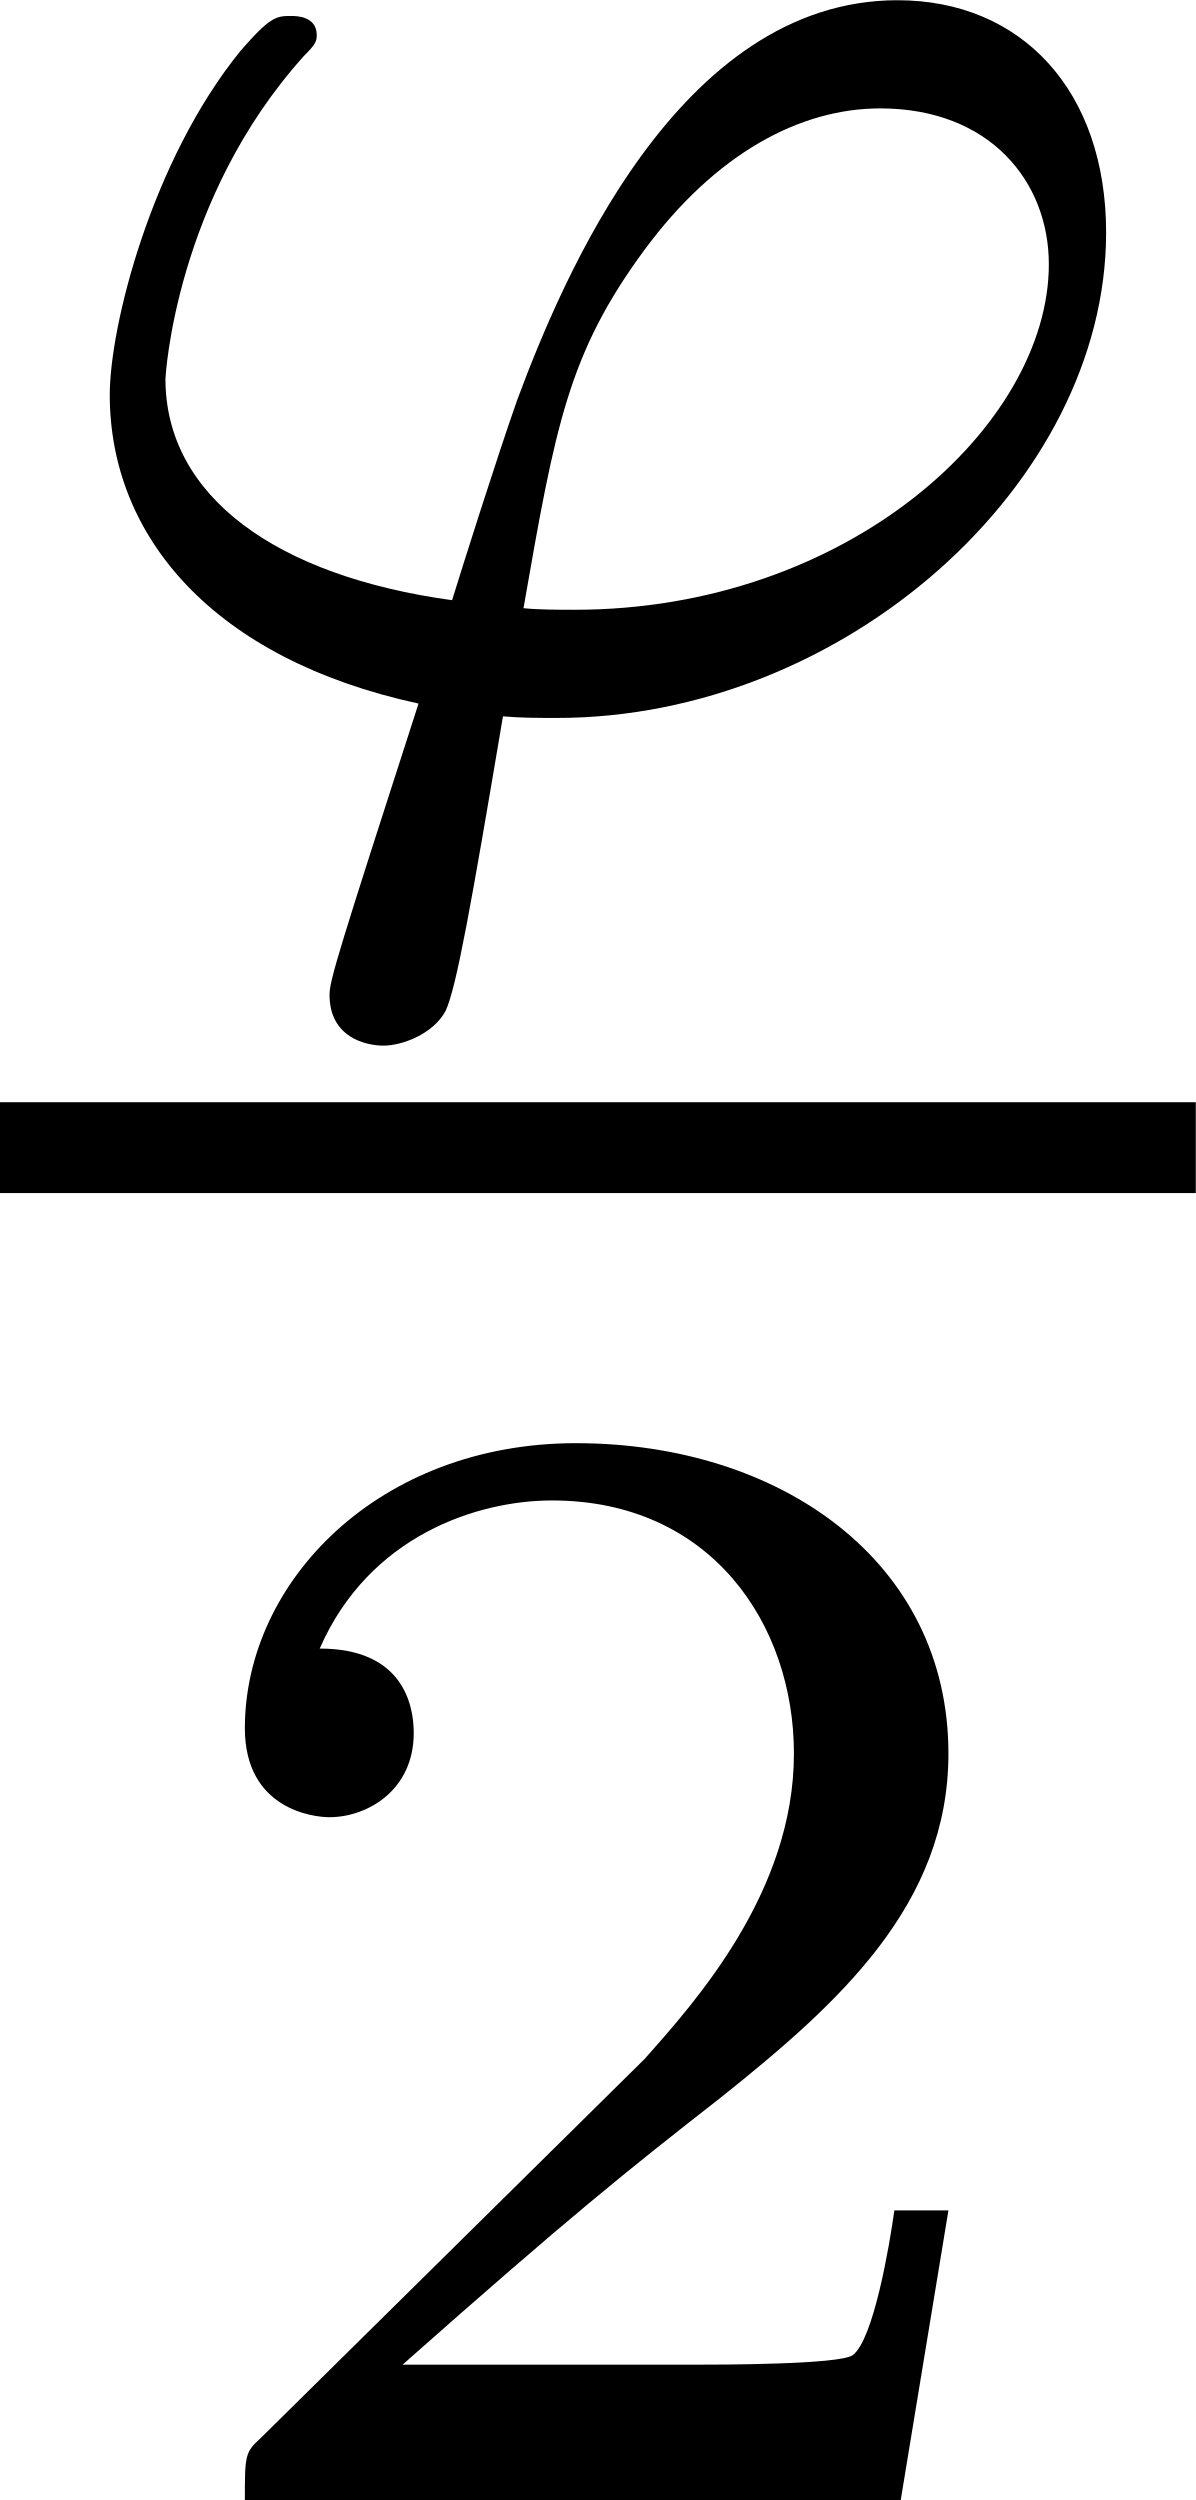
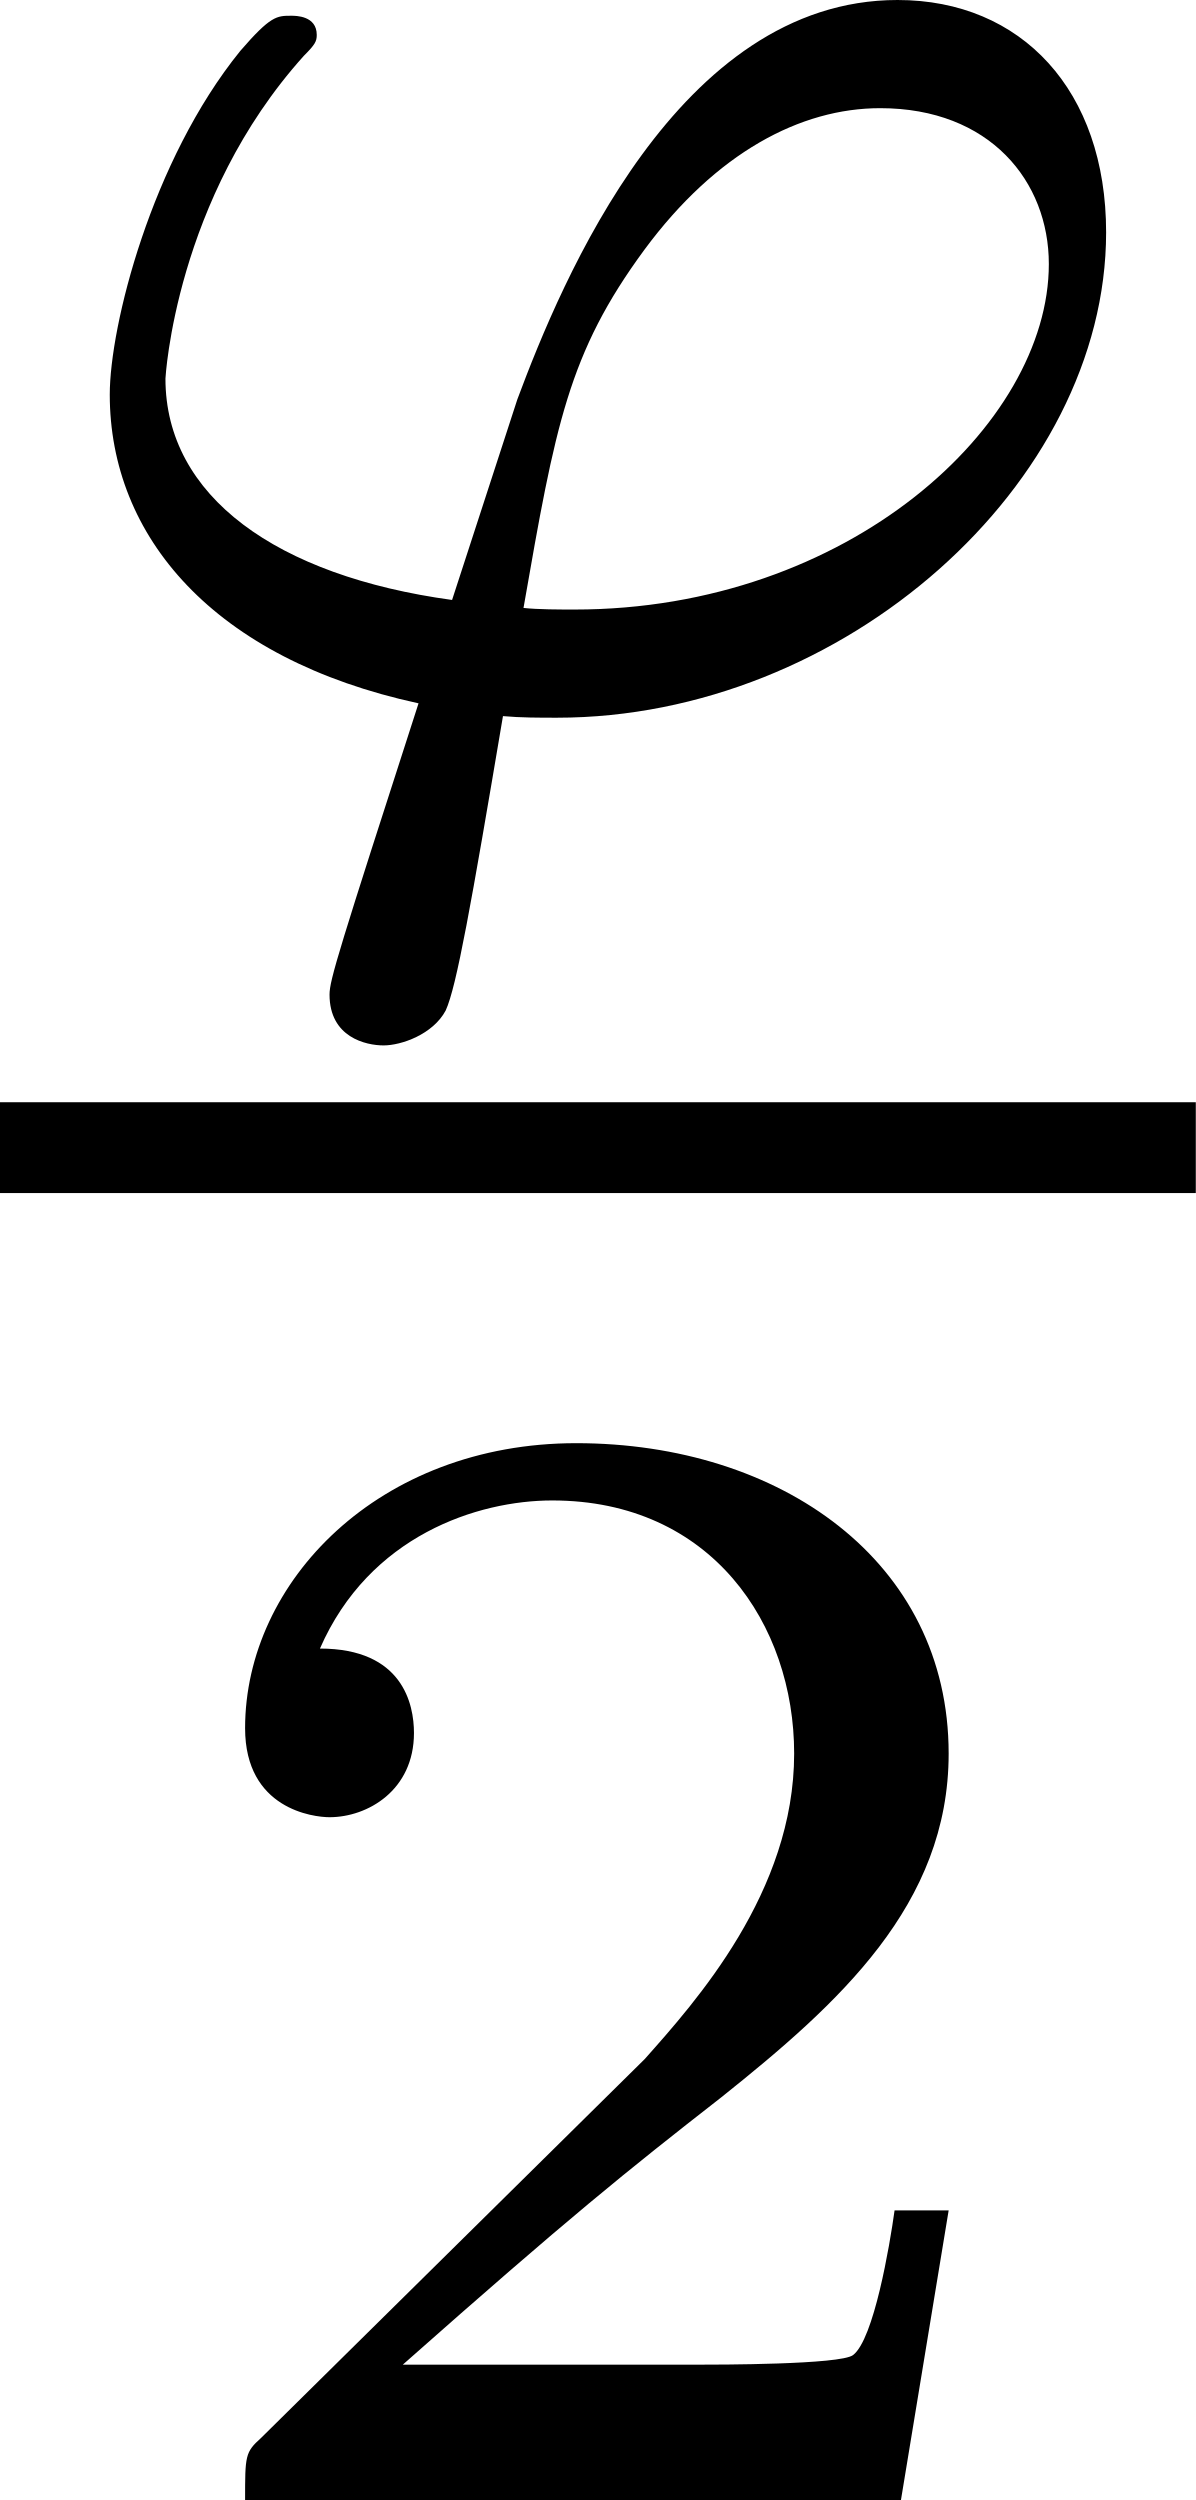
- <svg xmlns="http://www.w3.org/2000/svg" xmlns:xlink="http://www.w3.org/1999/xlink" version="1.1" width="5.24pt" height="10.955pt" viewBox="205.249 120.561 5.24 10.955">
+ <svg xmlns="http://www.w3.org/2000/svg" xmlns:xlink="http://www.w3.org/1999/xlink" version="1.1" width="5.24pt" height="10.955pt" viewBox="205.252 71.28 5.24 10.955">
  <defs>
-     <path id="g37-50" d="M3.522-1.269H3.285C3.264-1.116 3.194-.704 3.103-.635C3.048-.593 2.511-.593 2.413-.593H1.13C1.862-1.241 2.106-1.437 2.525-1.764C3.041-2.176 3.522-2.608 3.522-3.271C3.522-4.115 2.783-4.631 1.89-4.631C1.025-4.631 .439-4.024 .439-3.382C.439-3.027 .739-2.992 .809-2.992C.976-2.992 1.179-3.11 1.179-3.361C1.179-3.487 1.13-3.731 .767-3.731C.983-4.226 1.458-4.38 1.785-4.38C2.483-4.38 2.845-3.836 2.845-3.271C2.845-2.664 2.413-2.183 2.19-1.932L.509-.272C.439-.209 .439-.195 .439 0H3.313L3.522-1.269Z" />
-     <path id="g34-39" d="M2.204 .063C2.28 .07 2.364 .07 2.441 .07C3.696 .07 4.847-.955 4.847-2.057C4.847-2.678 4.477-3.075 3.933-3.075C2.971-3.075 2.462-1.848 2.267-1.325C2.176-1.067 2.022-.579 1.981-.446C1.213-.551 .725-.9 .725-1.416C.725-1.423 .767-2.204 1.332-2.831C1.381-2.88 1.388-2.894 1.388-2.922C1.388-3.006 1.297-3.006 1.276-3.006C1.213-3.006 1.186-3.006 1.053-2.852C.663-2.371 .481-1.646 .481-1.346C.481-.725 .934-.188 1.834 .007C1.485 1.088 1.444 1.22 1.444 1.283C1.444 1.471 1.604 1.506 1.681 1.506S1.897 1.458 1.953 1.353C2.001 1.248 2.064 .893 2.204 .063ZM2.294-.411C2.434-1.213 2.49-1.527 2.824-1.981C3.138-2.406 3.508-2.601 3.857-2.601C4.338-2.601 4.596-2.28 4.596-1.918C4.596-1.213 3.717-.404 2.518-.404C2.455-.404 2.357-.404 2.294-.411Z" />
+     <path id="g33-50" d="M3.522-1.269H3.285C3.264-1.116 3.194-.704 3.103-.635C3.048-.593 2.511-.593 2.413-.593H1.13C1.862-1.241 2.106-1.437 2.525-1.764C3.041-2.176 3.522-2.608 3.522-3.271C3.522-4.115 2.783-4.631 1.89-4.631C1.025-4.631 .439-4.024 .439-3.382C.439-3.027 .739-2.992 .809-2.992C.976-2.992 1.179-3.11 1.179-3.361C1.179-3.487 1.13-3.731 .767-3.731C.983-4.226 1.458-4.38 1.785-4.38C2.483-4.38 2.845-3.836 2.845-3.271C2.845-2.664 2.413-2.183 2.19-1.932L.509-.272C.439-.209 .439-.195 .439 0H3.313L3.522-1.269Z" />
+     <path id="g31-39" d="M4.847-2.057C4.847-2.678 4.477-3.075 3.933-3.075C2.971-3.075 2.462-1.848 2.267-1.325L1.981-.446C1.213-.551 .725-.9 .725-1.416C.725-1.416 .767-2.204 1.332-2.831C1.381-2.88 1.388-2.894 1.388-2.922C1.388-3.006 1.297-3.006 1.276-3.006C1.213-3.006 1.186-3.006 1.053-2.852C.663-2.371 .481-1.646 .481-1.346C.481-.725 .934-.188 1.834 .007C1.485 1.088 1.444 1.22 1.444 1.283C1.444 1.471 1.604 1.506 1.681 1.506S1.897 1.458 1.953 1.353C2.001 1.248 2.064 .893 2.204 .063C2.28 .07 2.364 .07 2.441 .07C3.696 .07 4.847-.955 4.847-2.057ZM4.596-1.918C4.596-1.213 3.717-.404 2.518-.404C2.455-.404 2.357-.404 2.294-.411C2.434-1.213 2.49-1.527 2.824-1.981C3.138-2.406 3.508-2.601 3.857-2.601C4.338-2.601 4.596-2.28 4.596-1.918Z" />
  </defs>
  <g id="page1">
-     <use x="205.249" y="123.637" xlink:href="#g34-39" />
-     <rect x="205.249" y="125.391" height=".398" width="5.24" />
-     <use x="205.883" y="131.516" xlink:href="#g37-50" />
+     <use x="205.252" y="74.355" xlink:href="#g31-39" />
+     <rect x="205.252" y="76.11" height=".398" width="5.24" />
+     <use x="205.887" y="82.235" xlink:href="#g33-50" />
  </g>
</svg>
